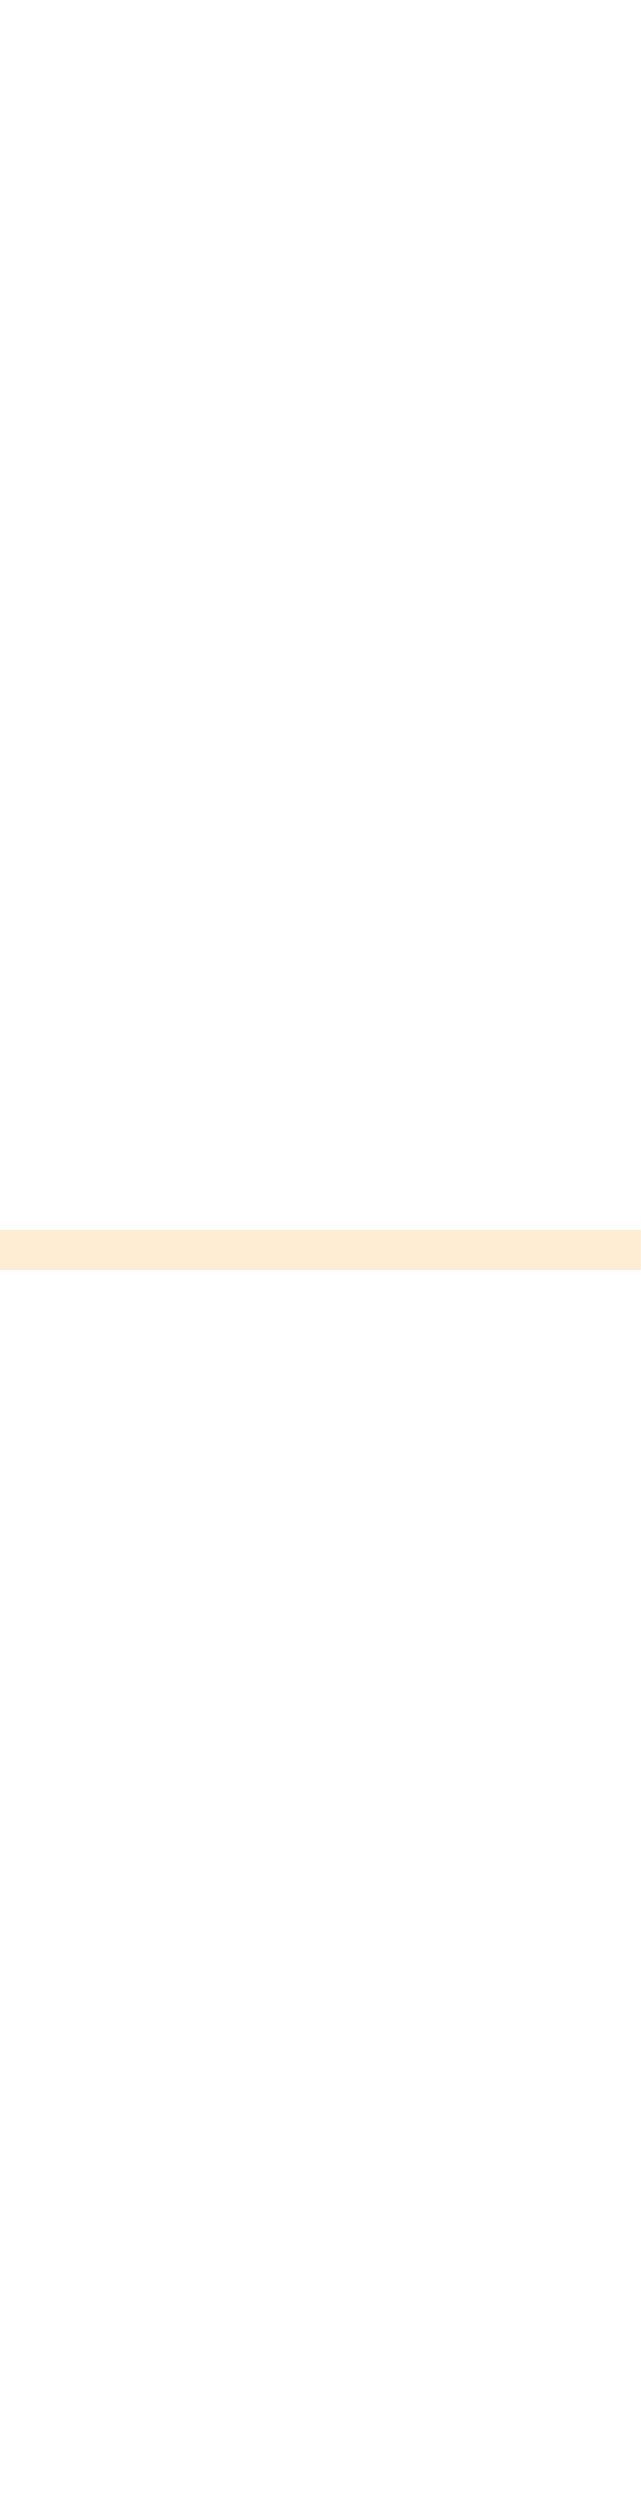
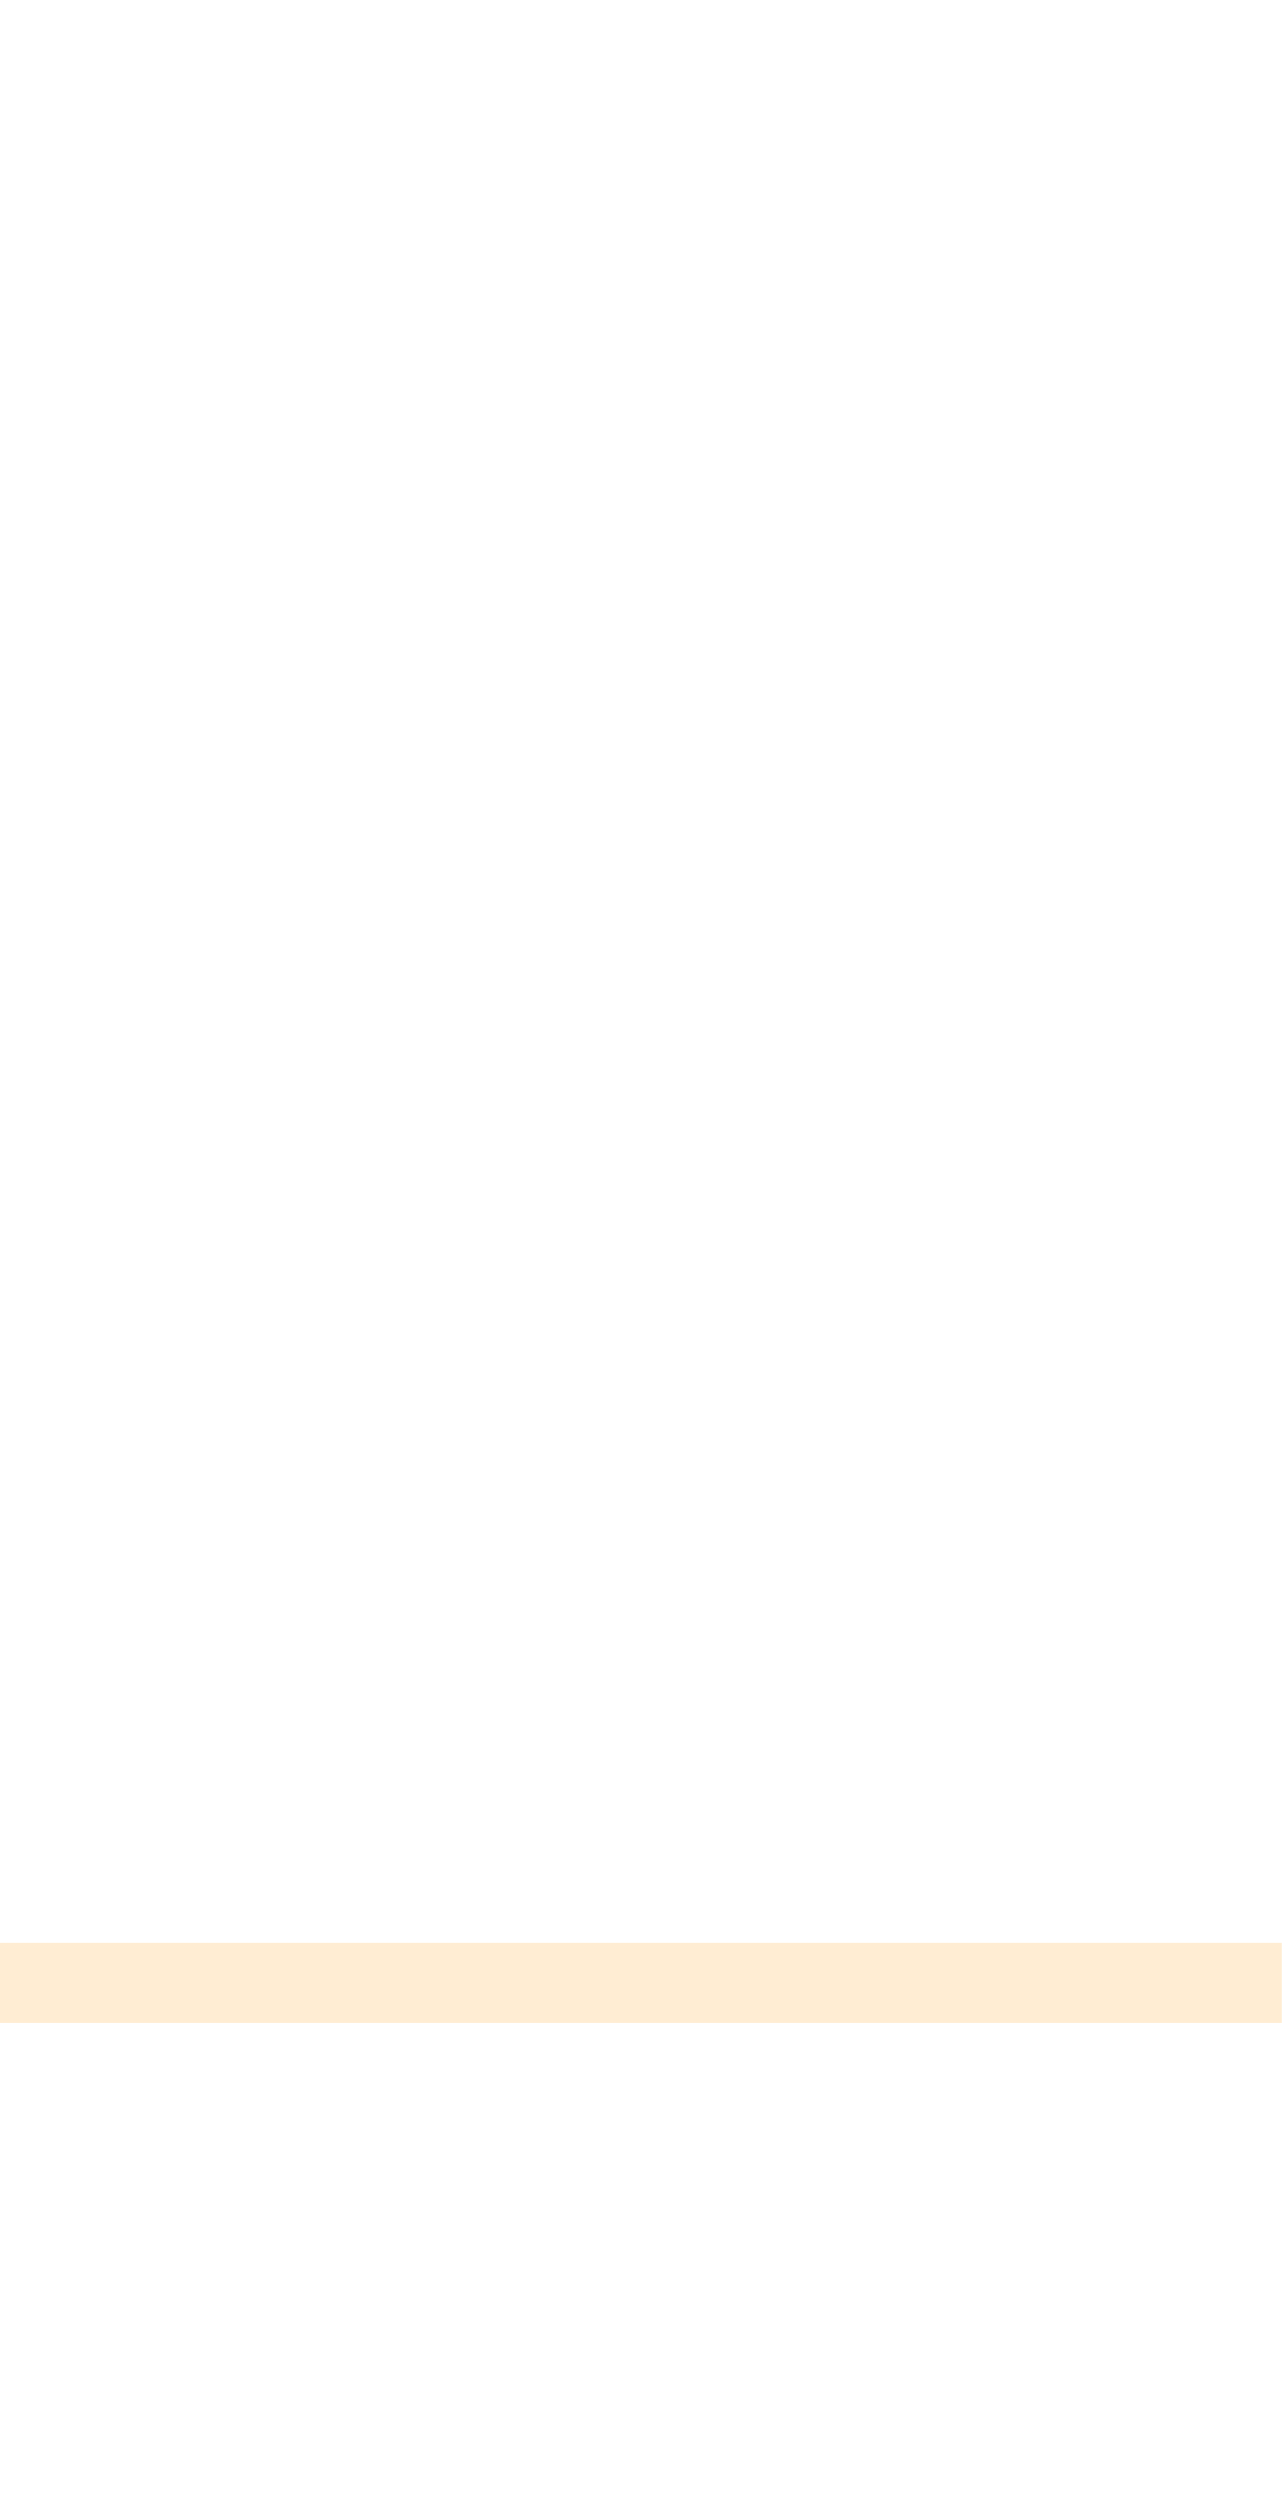
- <svg xmlns="http://www.w3.org/2000/svg" viewBox="0 0 128 499.32">
+ <svg xmlns="http://www.w3.org/2000/svg" viewBox="0 51.65 128 249.65">
  <line x1="0" y1="249.66" x2="128" y2="249.66" stroke="#ffcc81" stroke-width="8" stroke-opacity="0.35" stroke-linecap="butt" />
</svg>
